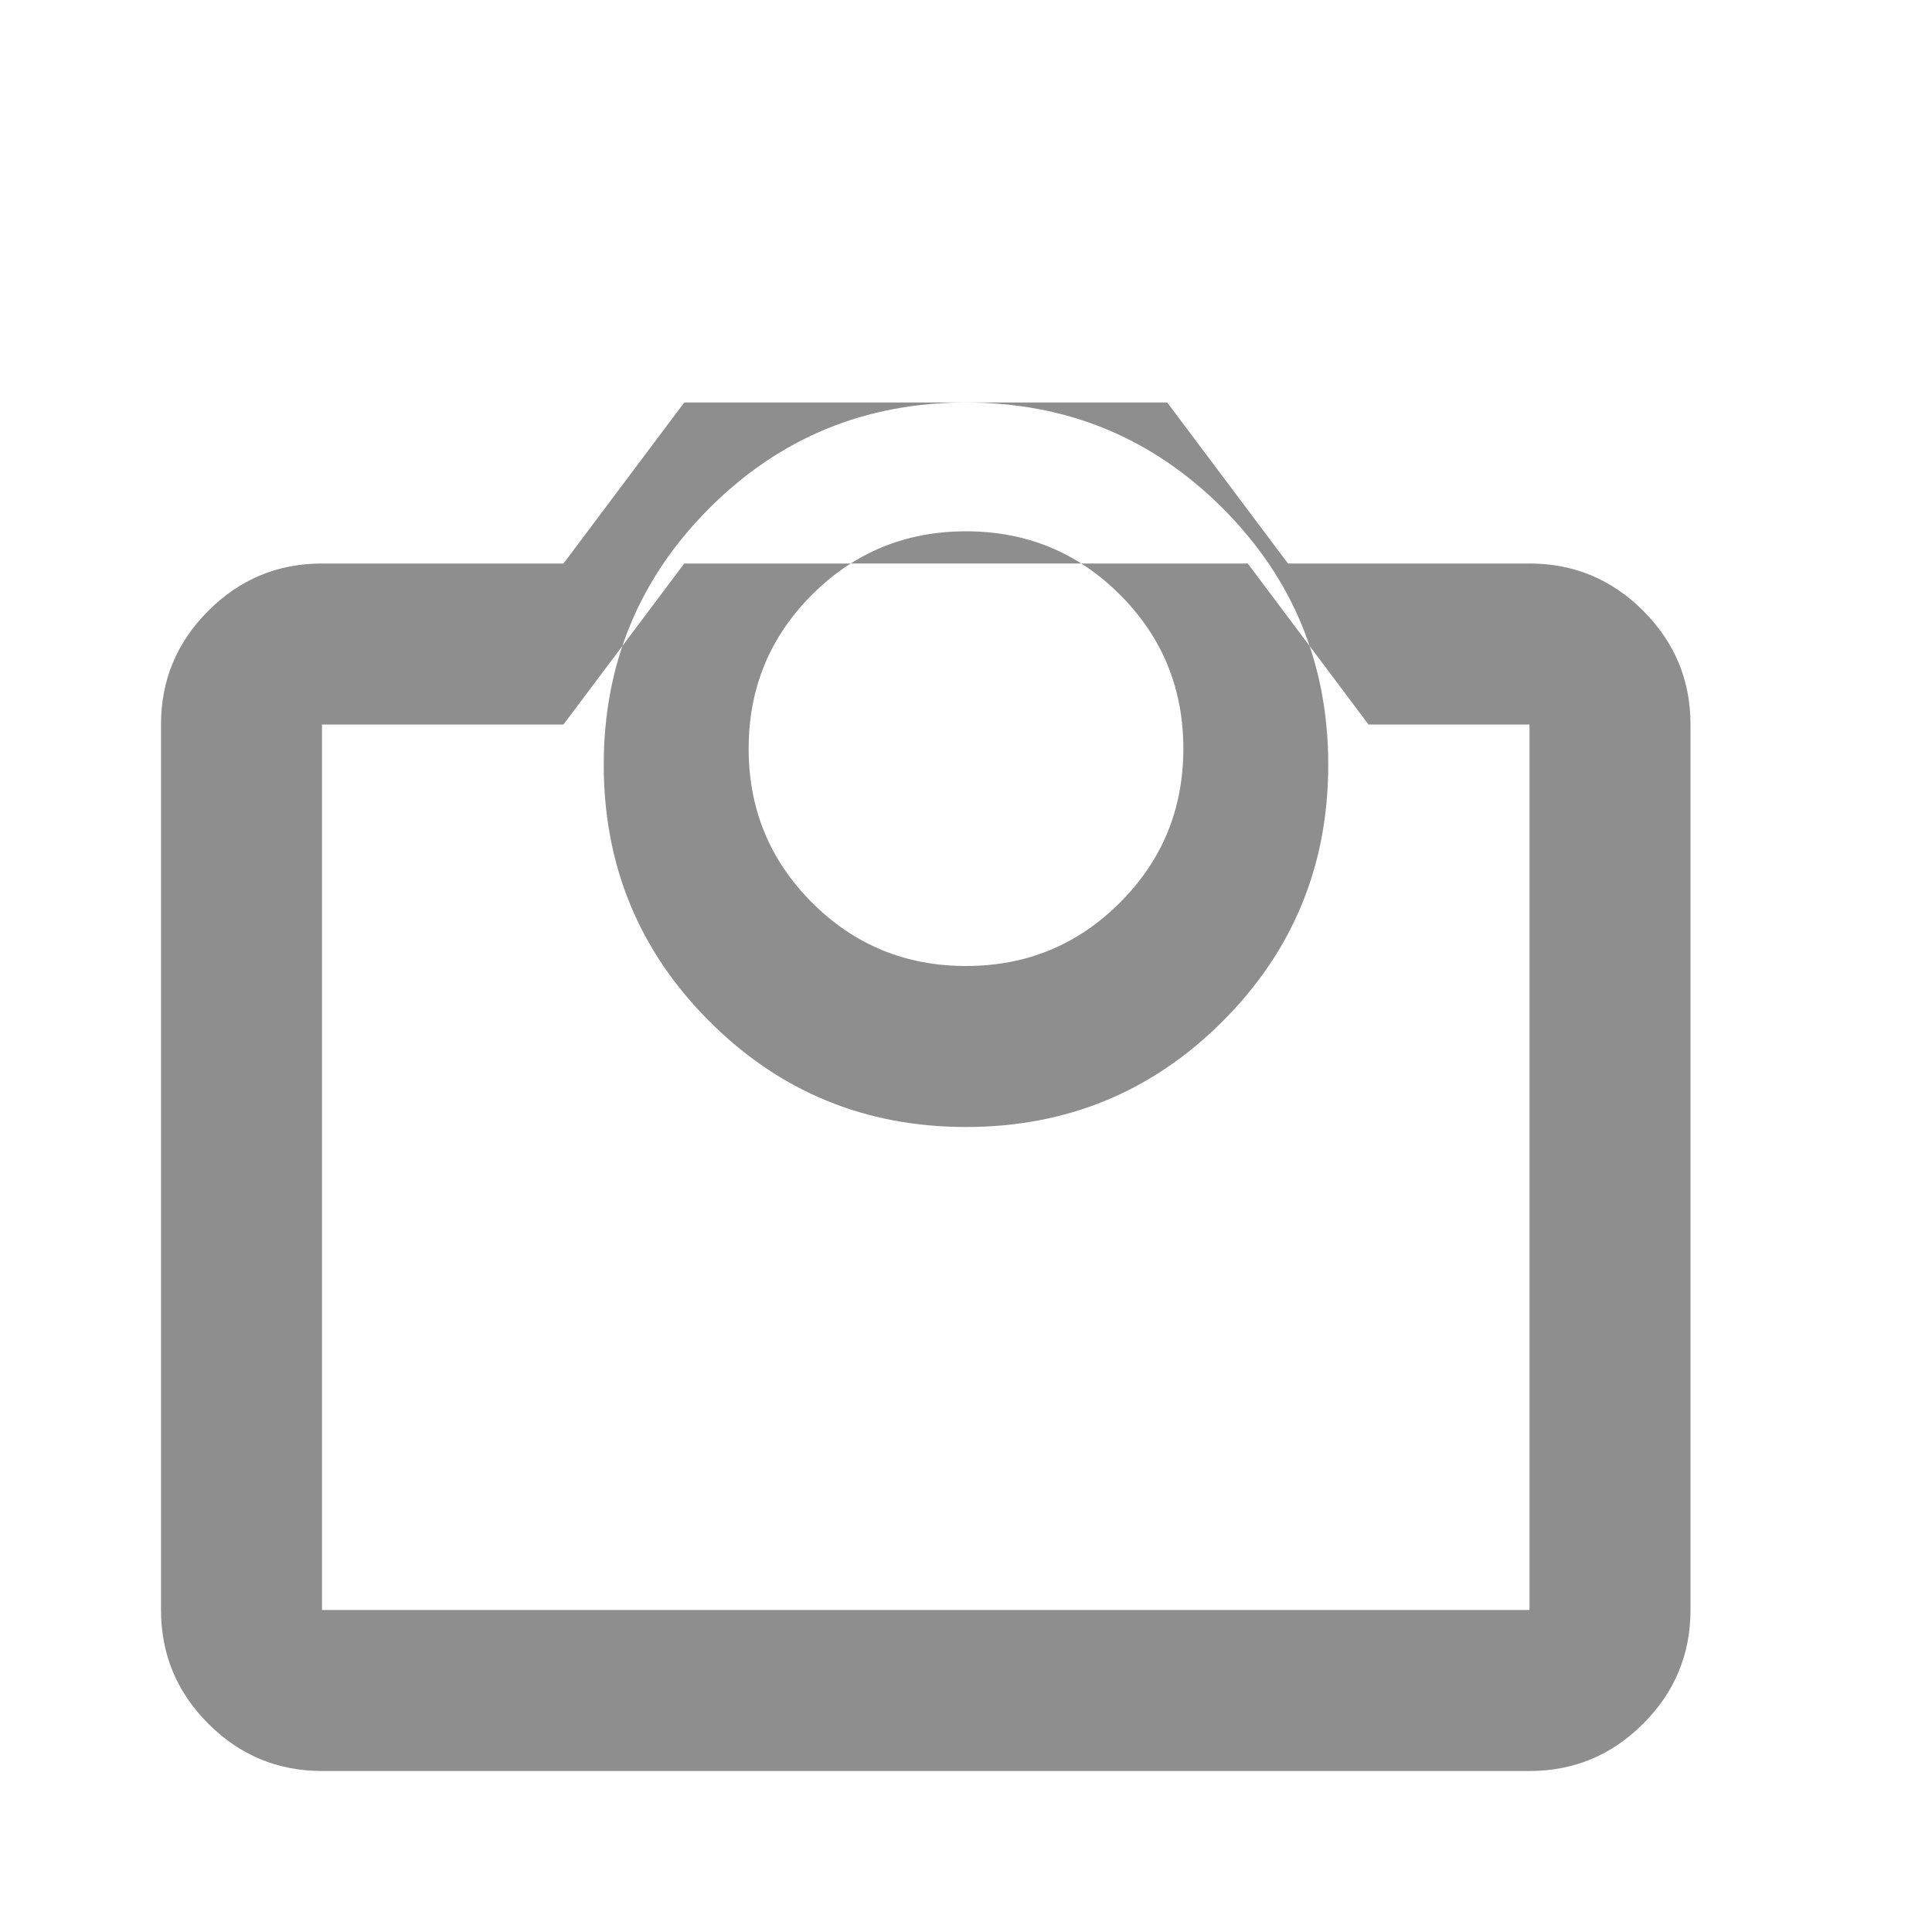
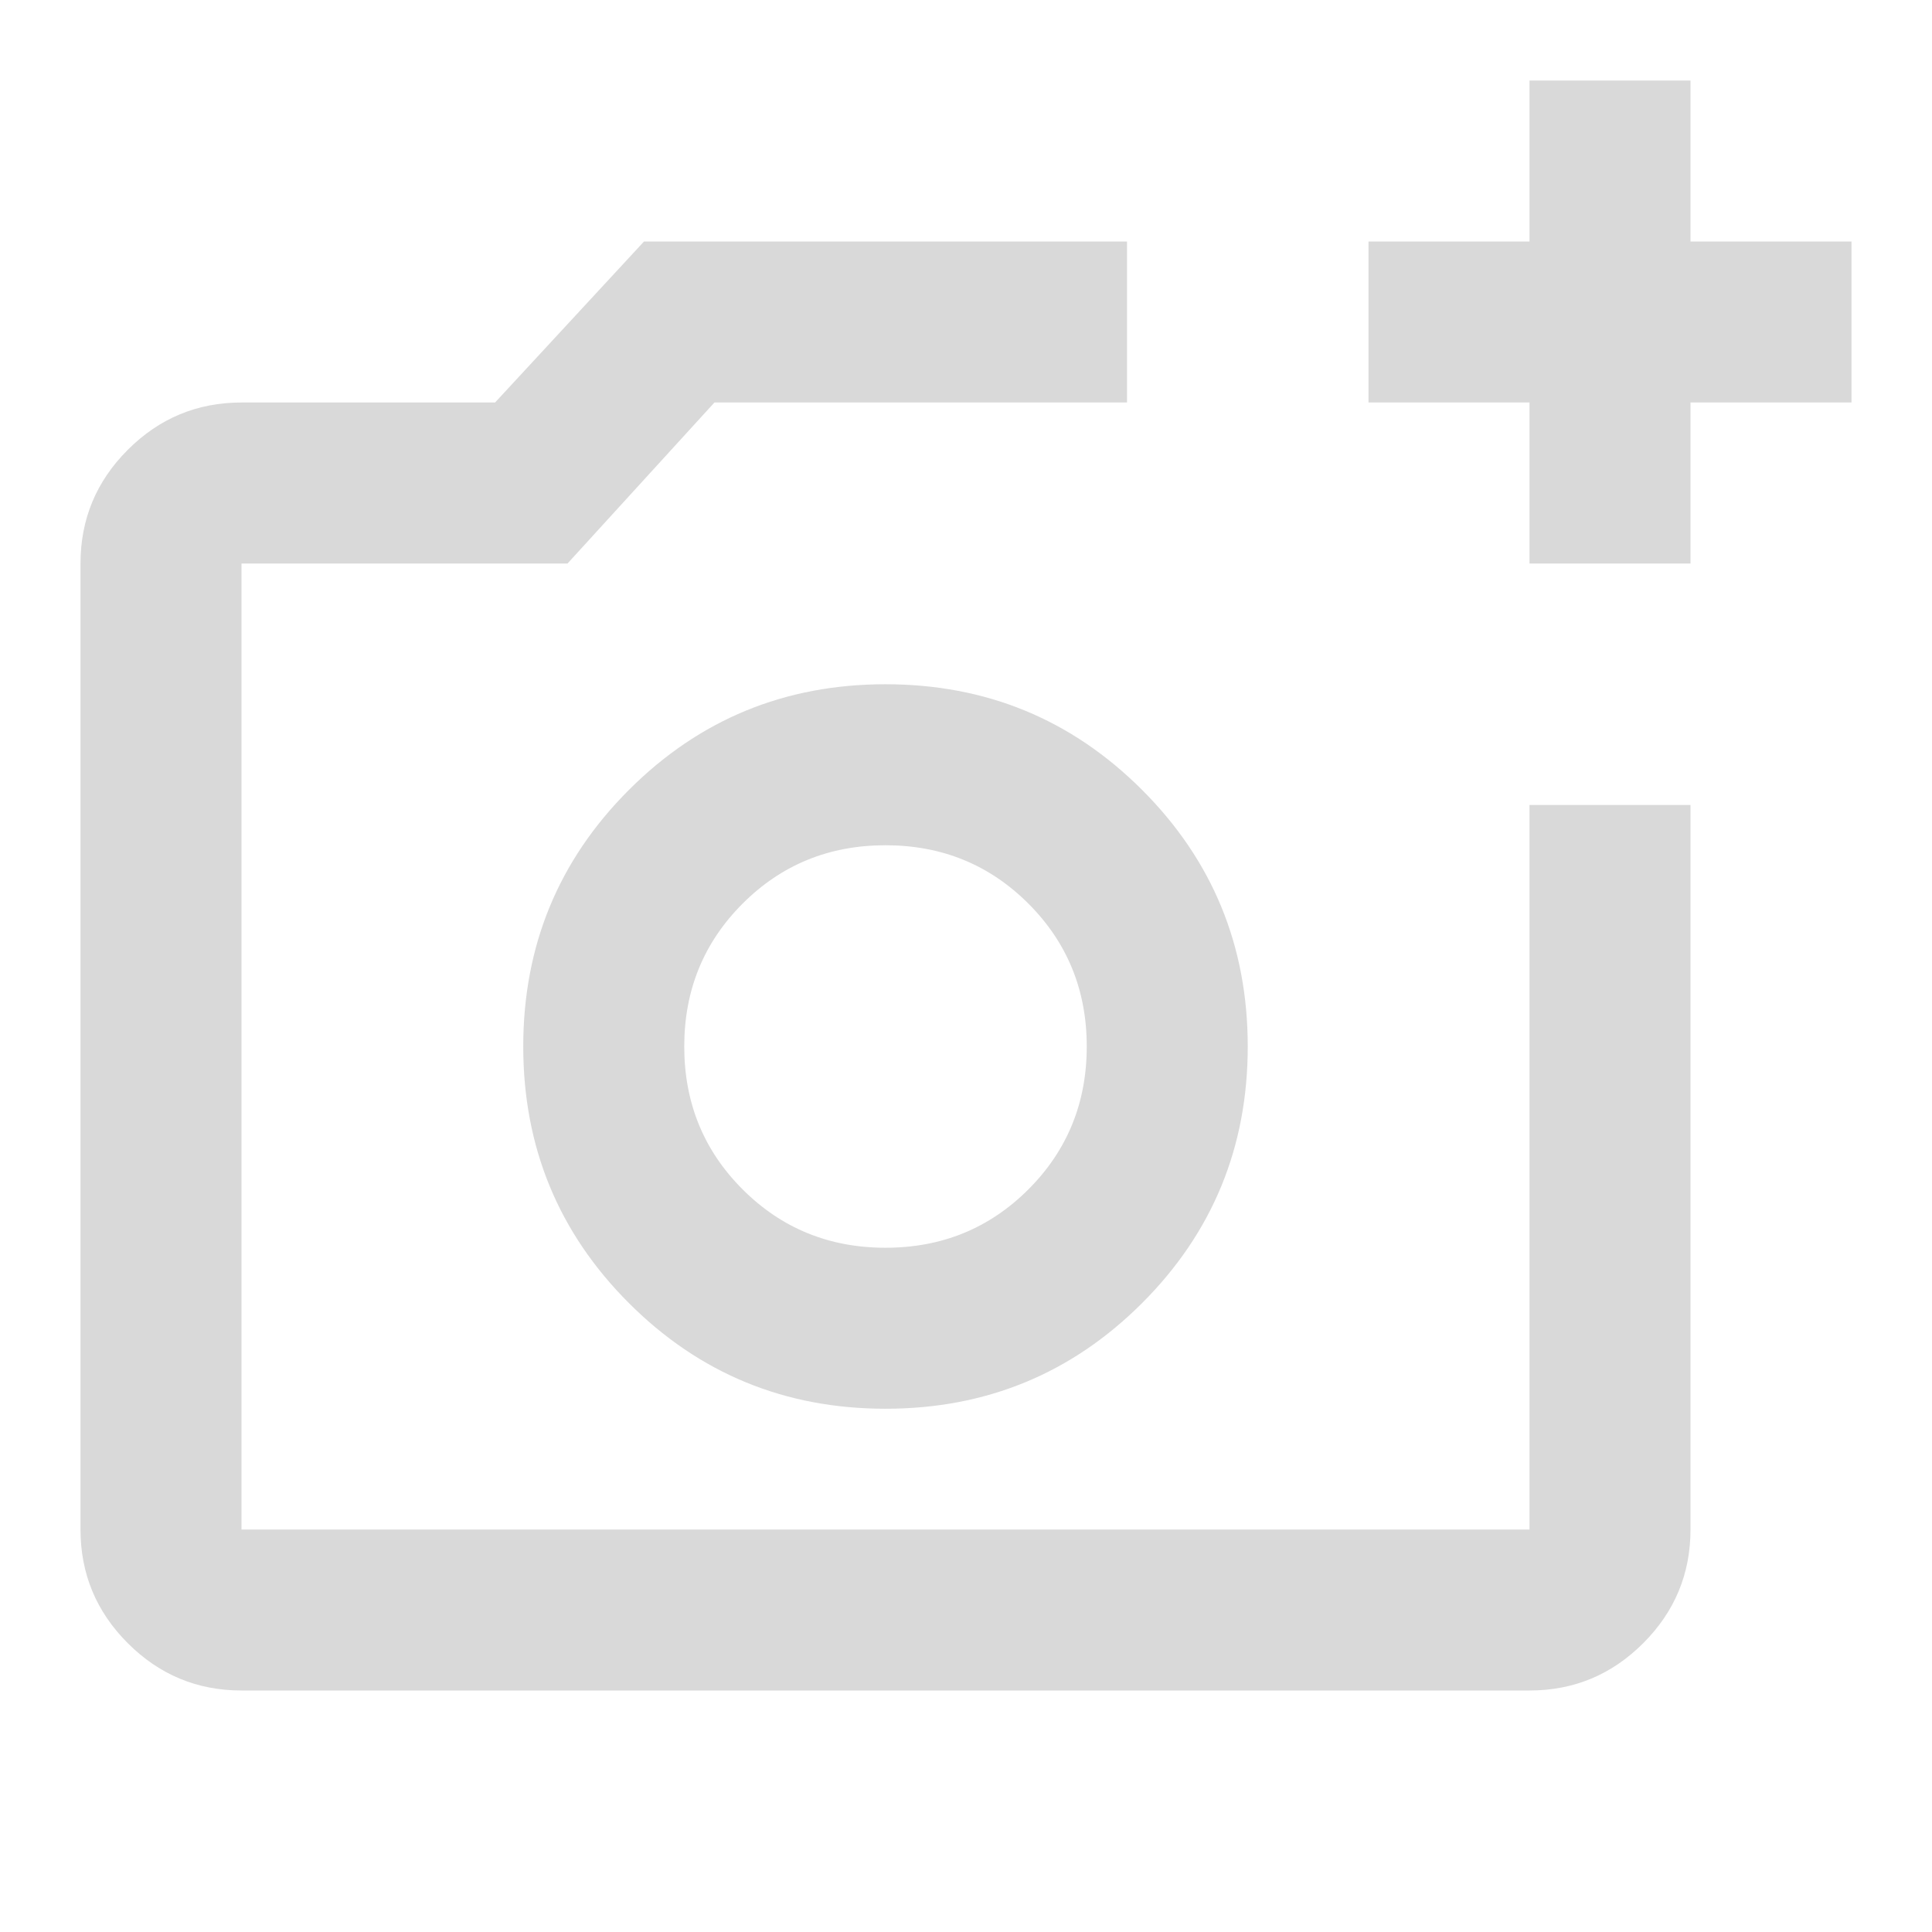
- <svg xmlns="http://www.w3.org/2000/svg" height="24px" viewBox="0 -960 960 960" width="24px" fill="#8e8e8e">
-   <path d="M160-80q-33 0-56.5-23.5T80-160v-440q0-33 23.5-56.5T160-680h120l60-80h240l60 80h120q33 0 56.5 23.5T840-600v440q0 33-23.5 56.5T760-80H160Zm0-80h600v-440H680l-60-80H340l-60 80H160v440Zm320-240q75 0 127.5-52.5T660-580q0-75-52.5-127.5T480-760q-75 0-127.5 52.5T300-580q0 75 52.5 127.5T480-400Zm0-80q-45 0-76.5-31.5T372-588q0-45 31.5-76.5T480-696q45 0 76.5 31.5T588-588q0 45-31.5 76.5T480-480Z" />
+ <svg xmlns="http://www.w3.org/2000/svg" height="24px" viewBox="0 -960 960 960" width="24px" fill="#D9D9D9">
+   <path d="M440-440ZM120-120q-33 0-56.5-23.5T40-200v-480q0-33 23.5-56.5T120-760h126l74-80h240v80H355l-73 80H120v480h640v-360h80v360q0 33-23.5 56.5T760-120H120Zm640-560v-80h-80v-80h80v-80h80v80h80v80h-80v80h-80ZM440-260q75 0 127.5-52.5T620-440q0-75-52.5-127.5T440-620q-75 0-127.5 52.5T260-440q0 75 52.5 127.5T440-260Zm0-80q-42 0-71-29t-29-71q0-42 29-71t71-29q42 0 71 29t29 71q0 42-29 71t-71 29Z" />
</svg>
